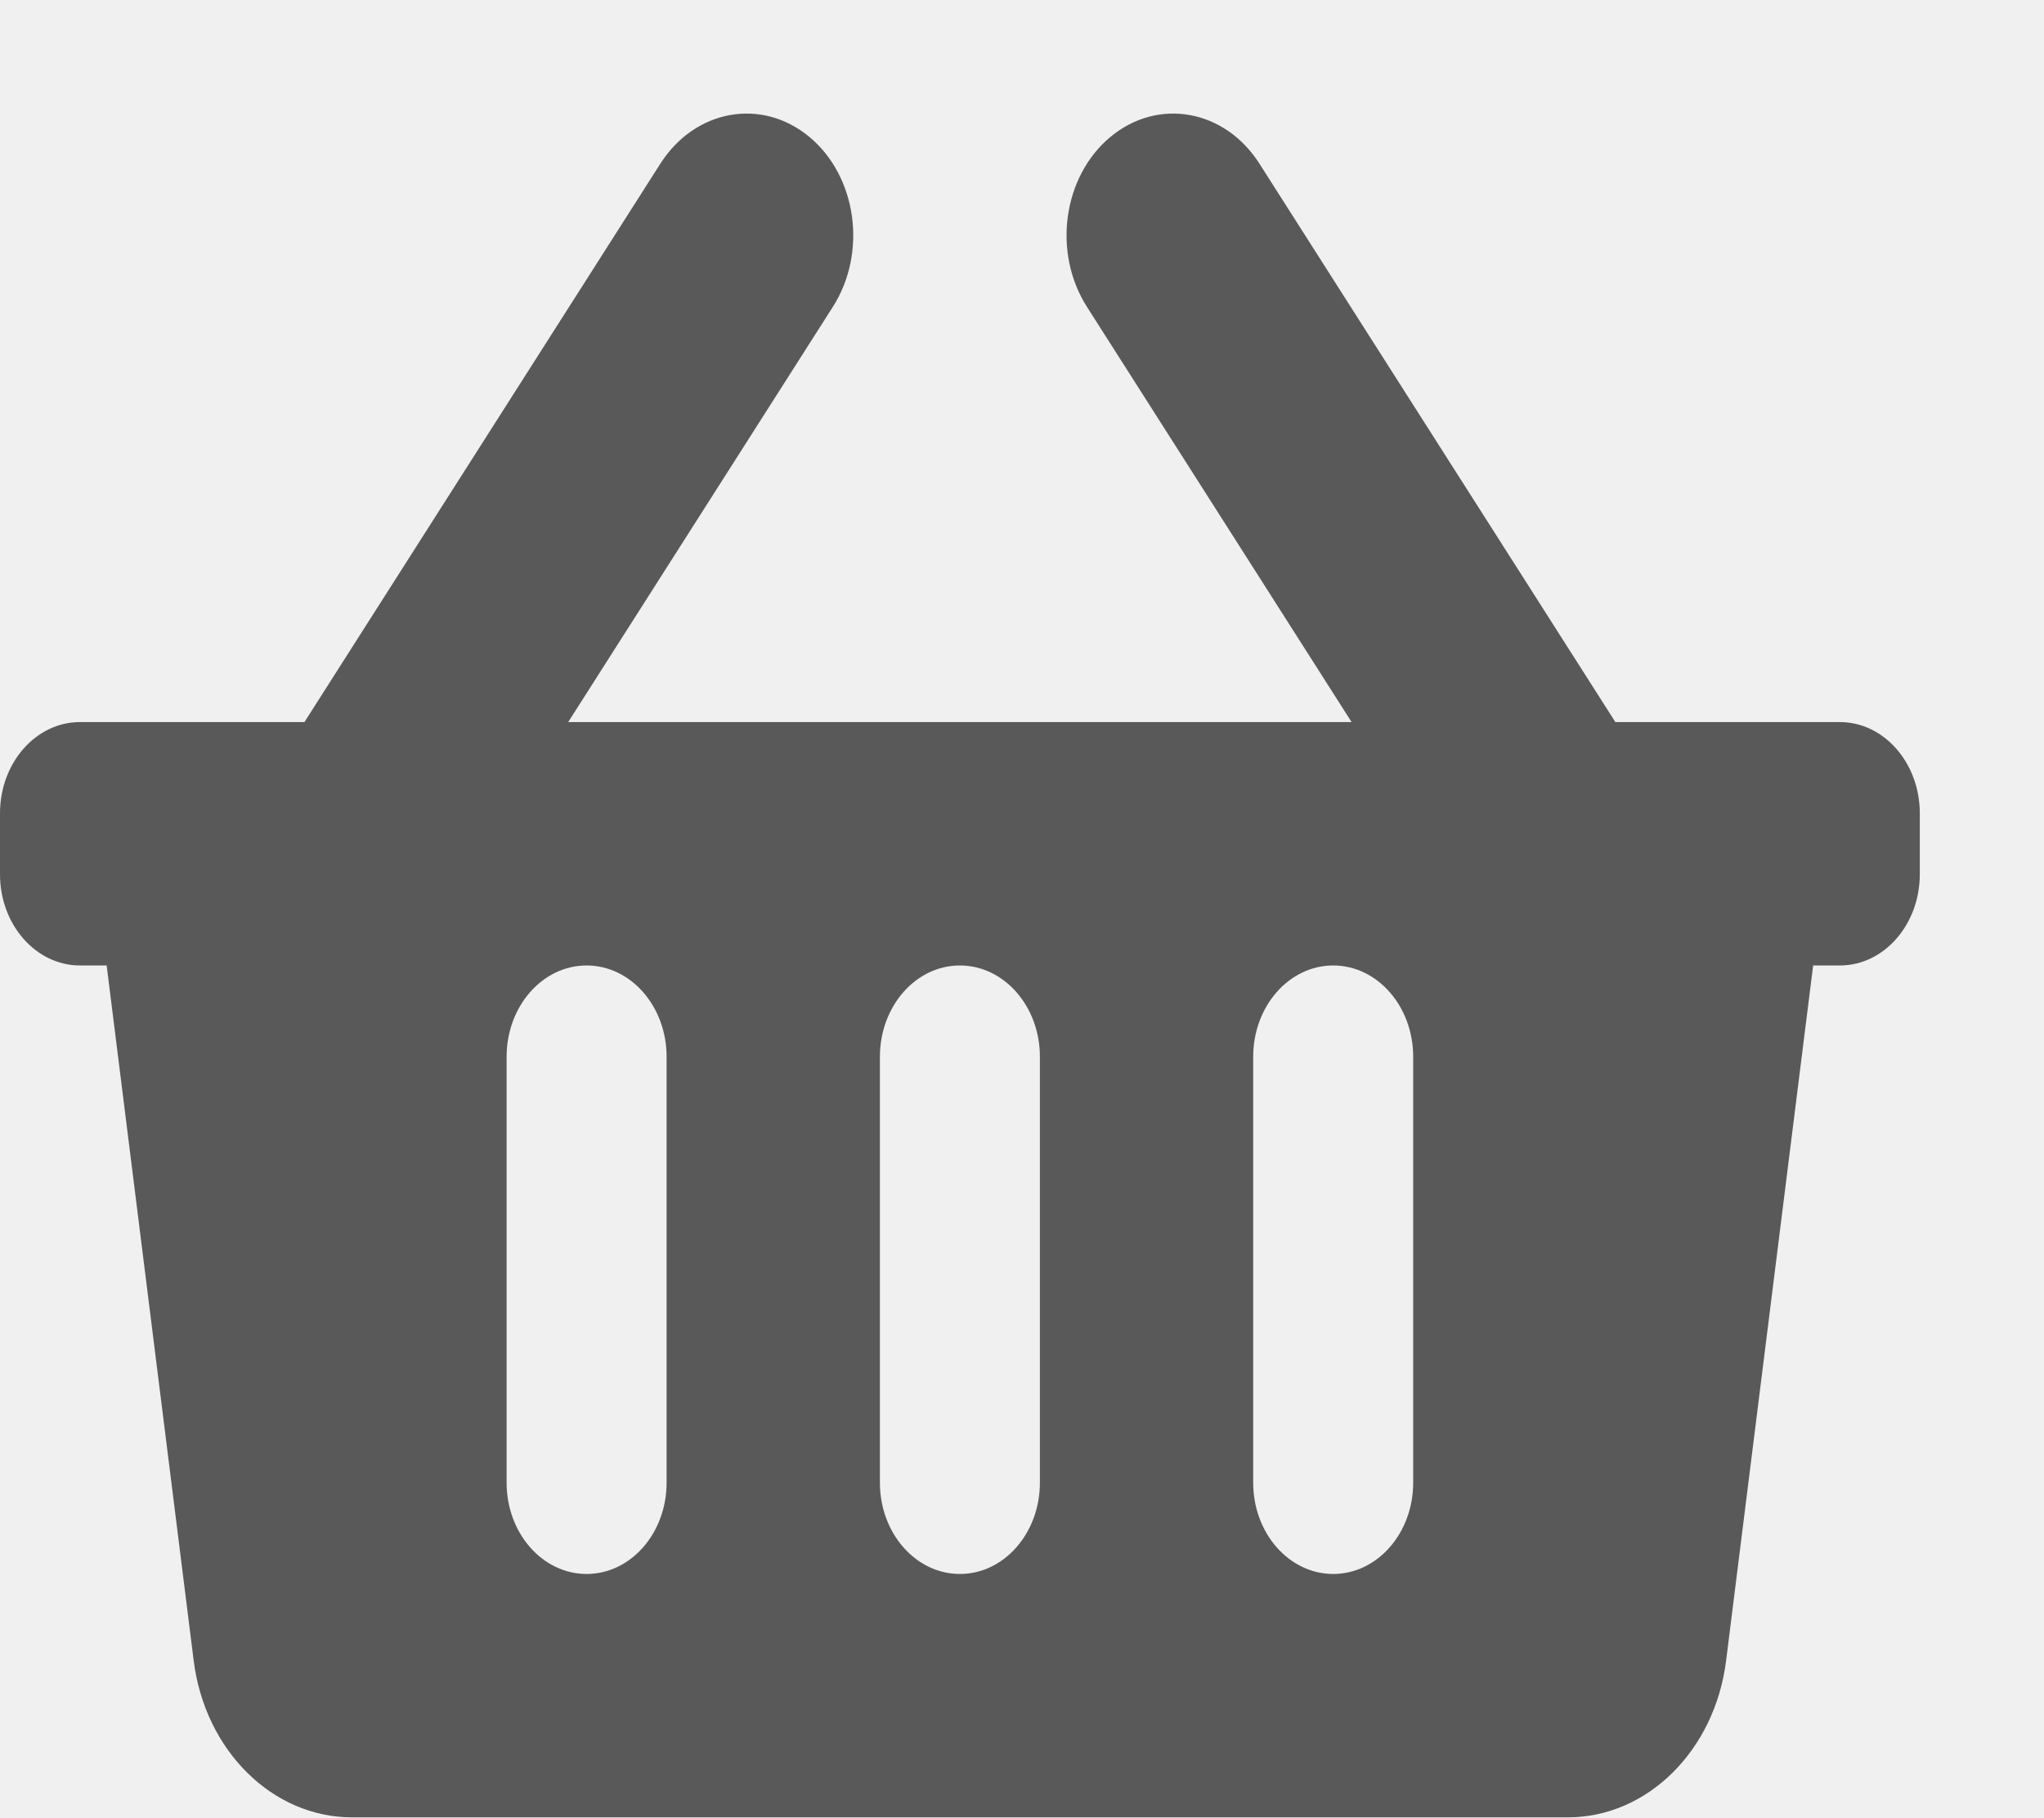
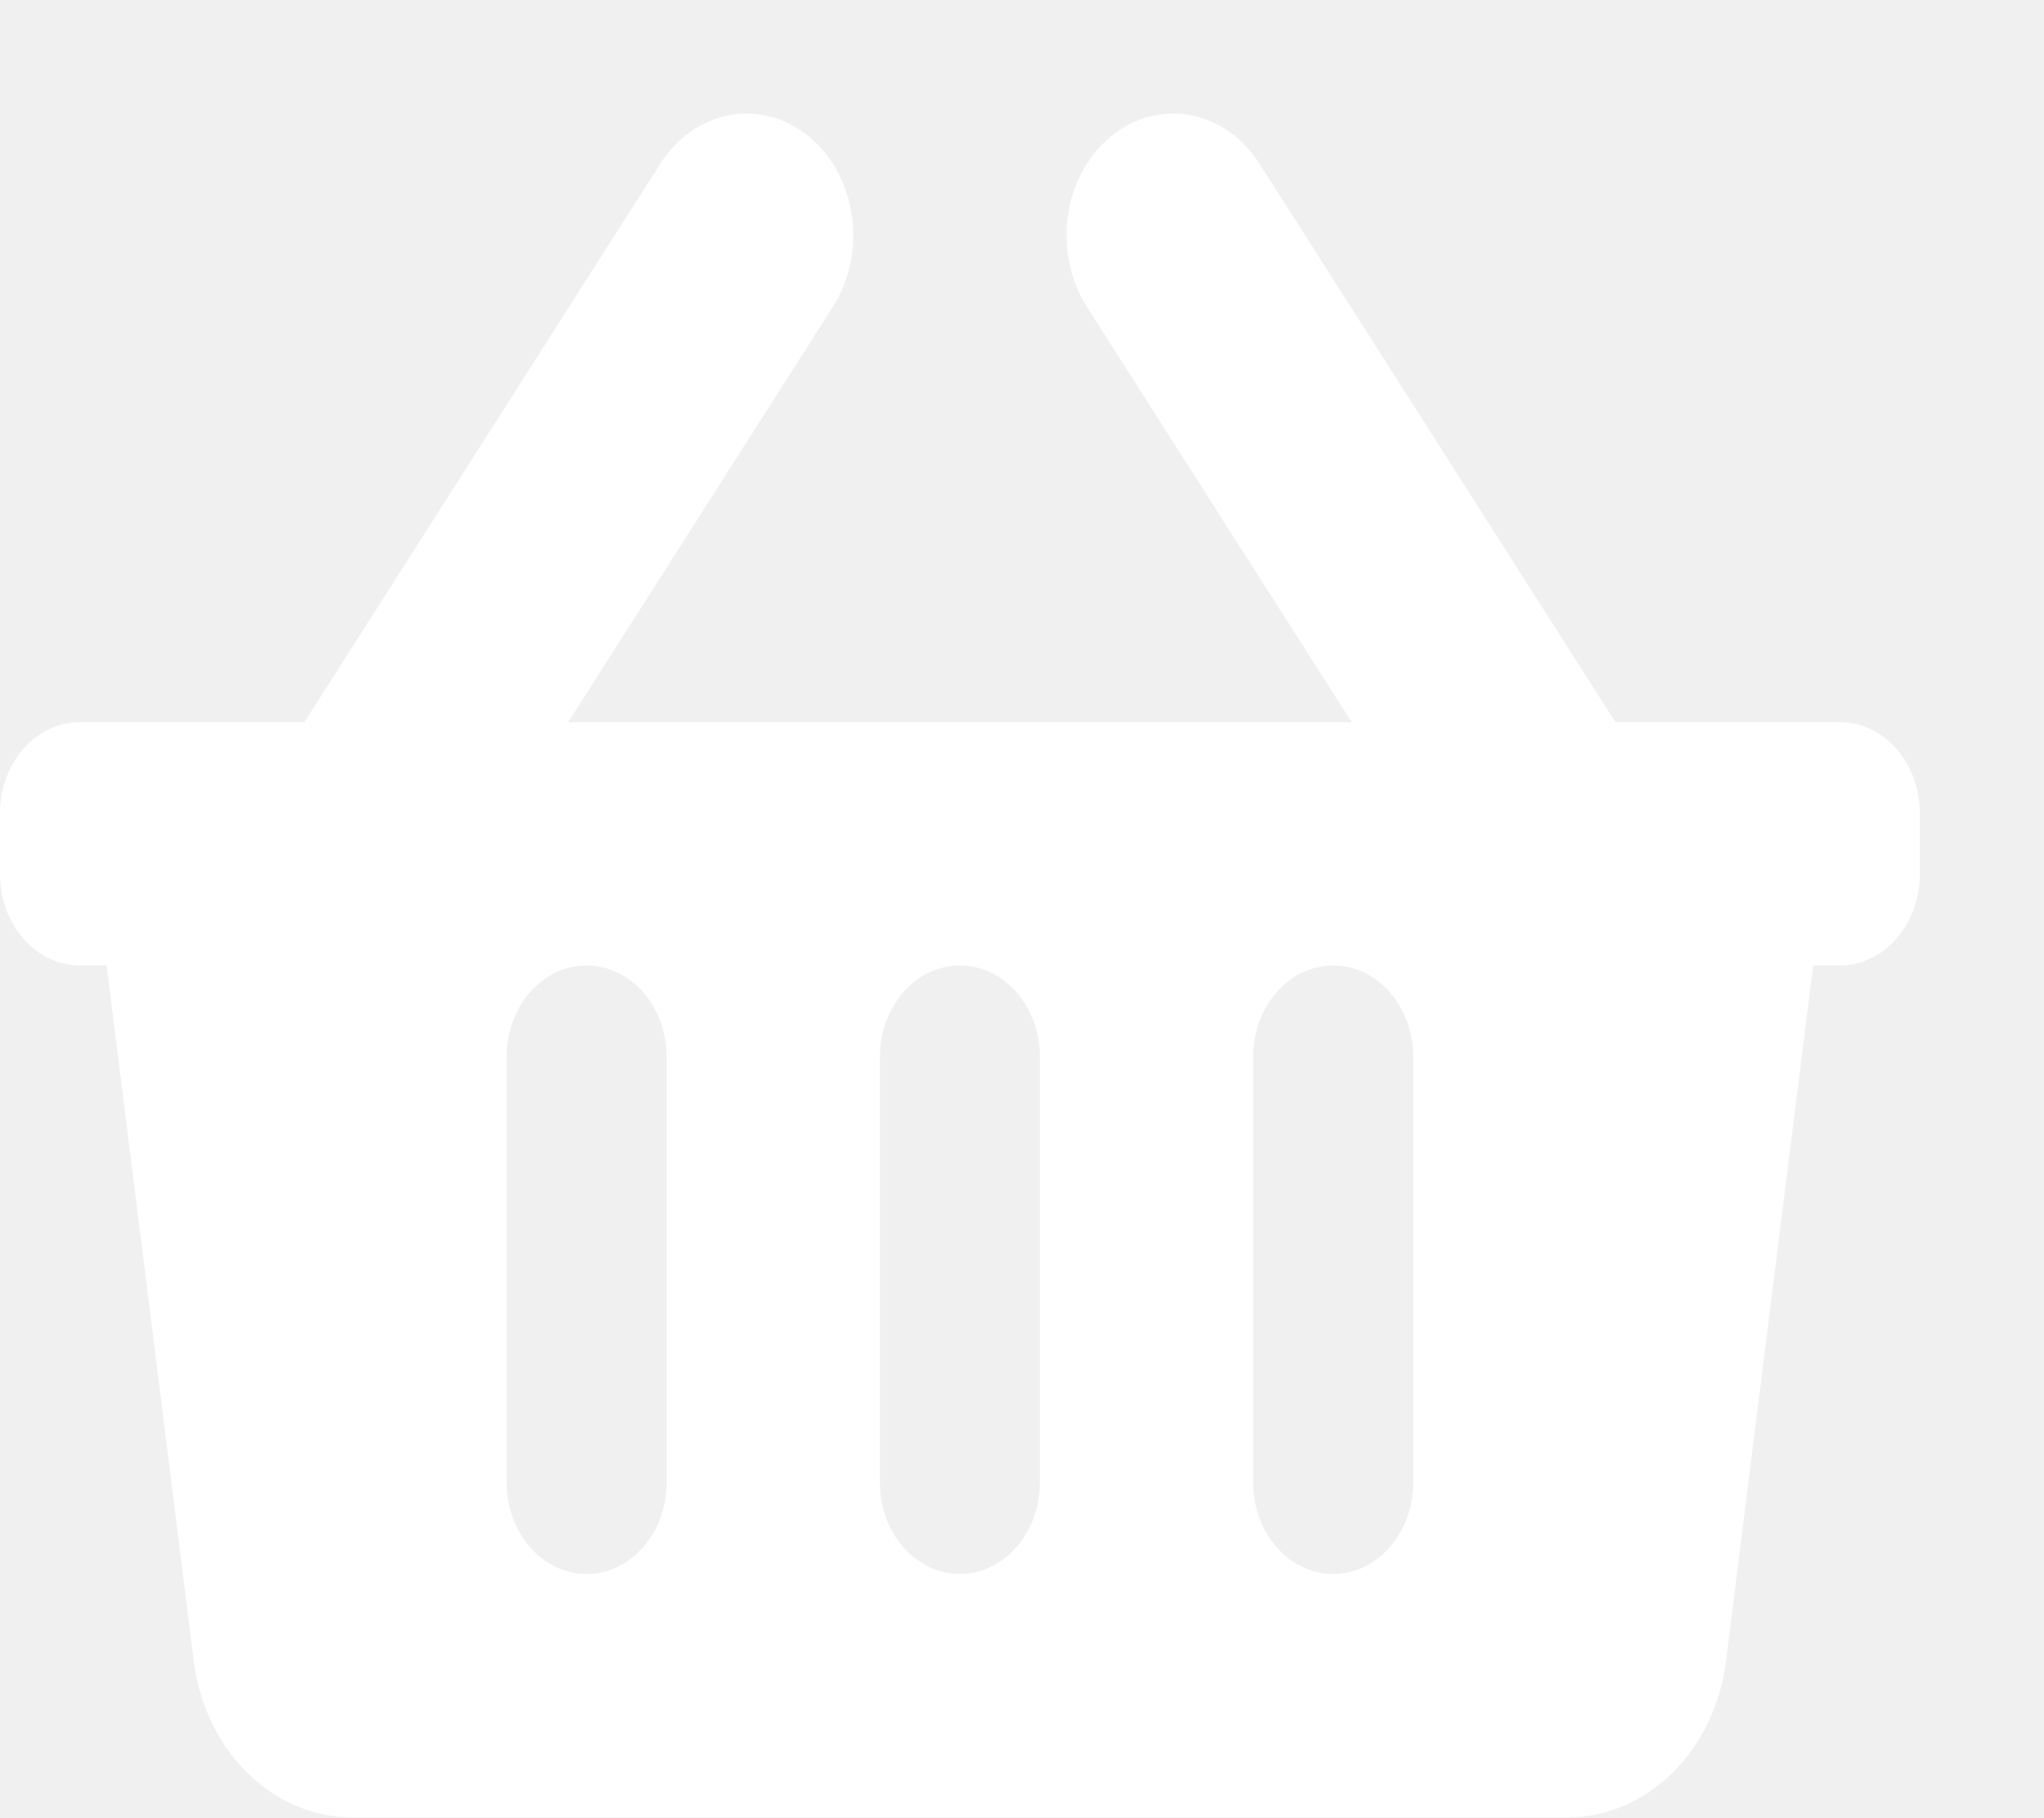
<svg xmlns="http://www.w3.org/2000/svg" width="576" height="512" class="svg-inline--fa fa-shopping-basket fa-w-18">
  <g>
-     <rect x="-1" y="-1" width="578" height="514" id="canvas_background" fill="none" />
+     <rect fill="none" id="canvas_background" height="514" width="578" y="-1" x="-1" />
  </g>
  <g>
-     <path stroke="null" fill="#595959" d="m541,229.143l0,17.143c0,14.202 -10.092,25.714 -22.542,25.714l-7.514,0l-24.526,195.844c-3.173,25.336 -22.194,44.156 -44.63,44.156l-342.577,0c-22.436,0 -41.457,-18.82 -44.631,-44.156l-24.525,-195.844l-7.514,0c-12.45,0 -22.542,-11.512 -22.542,-25.714l0,-17.143c0,-14.202 10.092,-25.714 22.542,-25.714l63.249,0l100.292,-157.308c9.763,-15.313 28.559,-18.7 41.985,-7.562c13.425,11.137 16.392,32.58 6.629,47.894l-74.578,116.976l220.764,0l-74.578,-116.977c-9.763,-15.313 -6.794,-36.756 6.63,-47.894c13.423,-11.137 32.221,-7.752 41.985,7.562l100.291,157.309l63.249,0c12.45,0 22.542,11.512 22.542,25.714zm-247.958,188.571l0,-120c0,-14.202 -10.092,-25.714 -22.542,-25.714s-22.542,11.512 -22.542,25.714l0,120c0,14.202 10.092,25.714 22.542,25.714s22.542,-11.512 22.542,-25.714zm105.194,0l0,-120c0,-14.202 -10.092,-25.714 -22.542,-25.714s-22.542,11.512 -22.542,25.714l0,120c0,14.202 10.092,25.714 22.542,25.714s22.542,-11.512 22.542,-25.714zm-210.389,0l0,-120c0,-14.202 -10.092,-25.714 -22.542,-25.714s-22.542,11.512 -22.542,25.714l0,120c0,14.202 10.092,25.714 22.542,25.714s22.542,-11.512 22.542,-25.714z" id="svg_1" />
+     <path id="svg_1" d="m541,229.143l0,17.143c0,14.202 -10.092,25.714 -22.542,25.714l-7.514,0l-24.526,195.844c-3.173,25.336 -22.194,44.156 -44.63,44.156l-342.577,0c-22.436,0 -41.457,-18.82 -44.631,-44.156l-24.525,-195.844l-7.514,0c-12.45,0 -22.542,-11.512 -22.542,-25.714l0,-17.143c0,-14.202 10.092,-25.714 22.542,-25.714l63.249,0l100.292,-157.308c9.763,-15.313 28.559,-18.7 41.985,-7.562c13.425,11.137 16.392,32.58 6.629,47.894l-74.578,116.976l220.764,0l-74.578,-116.977c-9.763,-15.313 -6.794,-36.756 6.63,-47.894c13.423,-11.137 32.221,-7.752 41.985,7.562l100.291,157.309l63.249,0c12.45,0 22.542,11.512 22.542,25.714zm-247.958,188.571l0,-120c0,-14.202 -10.092,-25.714 -22.542,-25.714s-22.542,11.512 -22.542,25.714l0,120c0,14.202 10.092,25.714 22.542,25.714s22.542,-11.512 22.542,-25.714zm105.194,0l0,-120c0,-14.202 -10.092,-25.714 -22.542,-25.714s-22.542,11.512 -22.542,25.714l0,120c0,14.202 10.092,25.714 22.542,25.714s22.542,-11.512 22.542,-25.714zm-210.389,0l0,-120c0,-14.202 -10.092,-25.714 -22.542,-25.714s-22.542,11.512 -22.542,25.714l0,120c0,14.202 10.092,25.714 22.542,25.714s22.542,-11.512 22.542,-25.714z" fill="#ffffff" stroke="null" />
  </g>
</svg>
